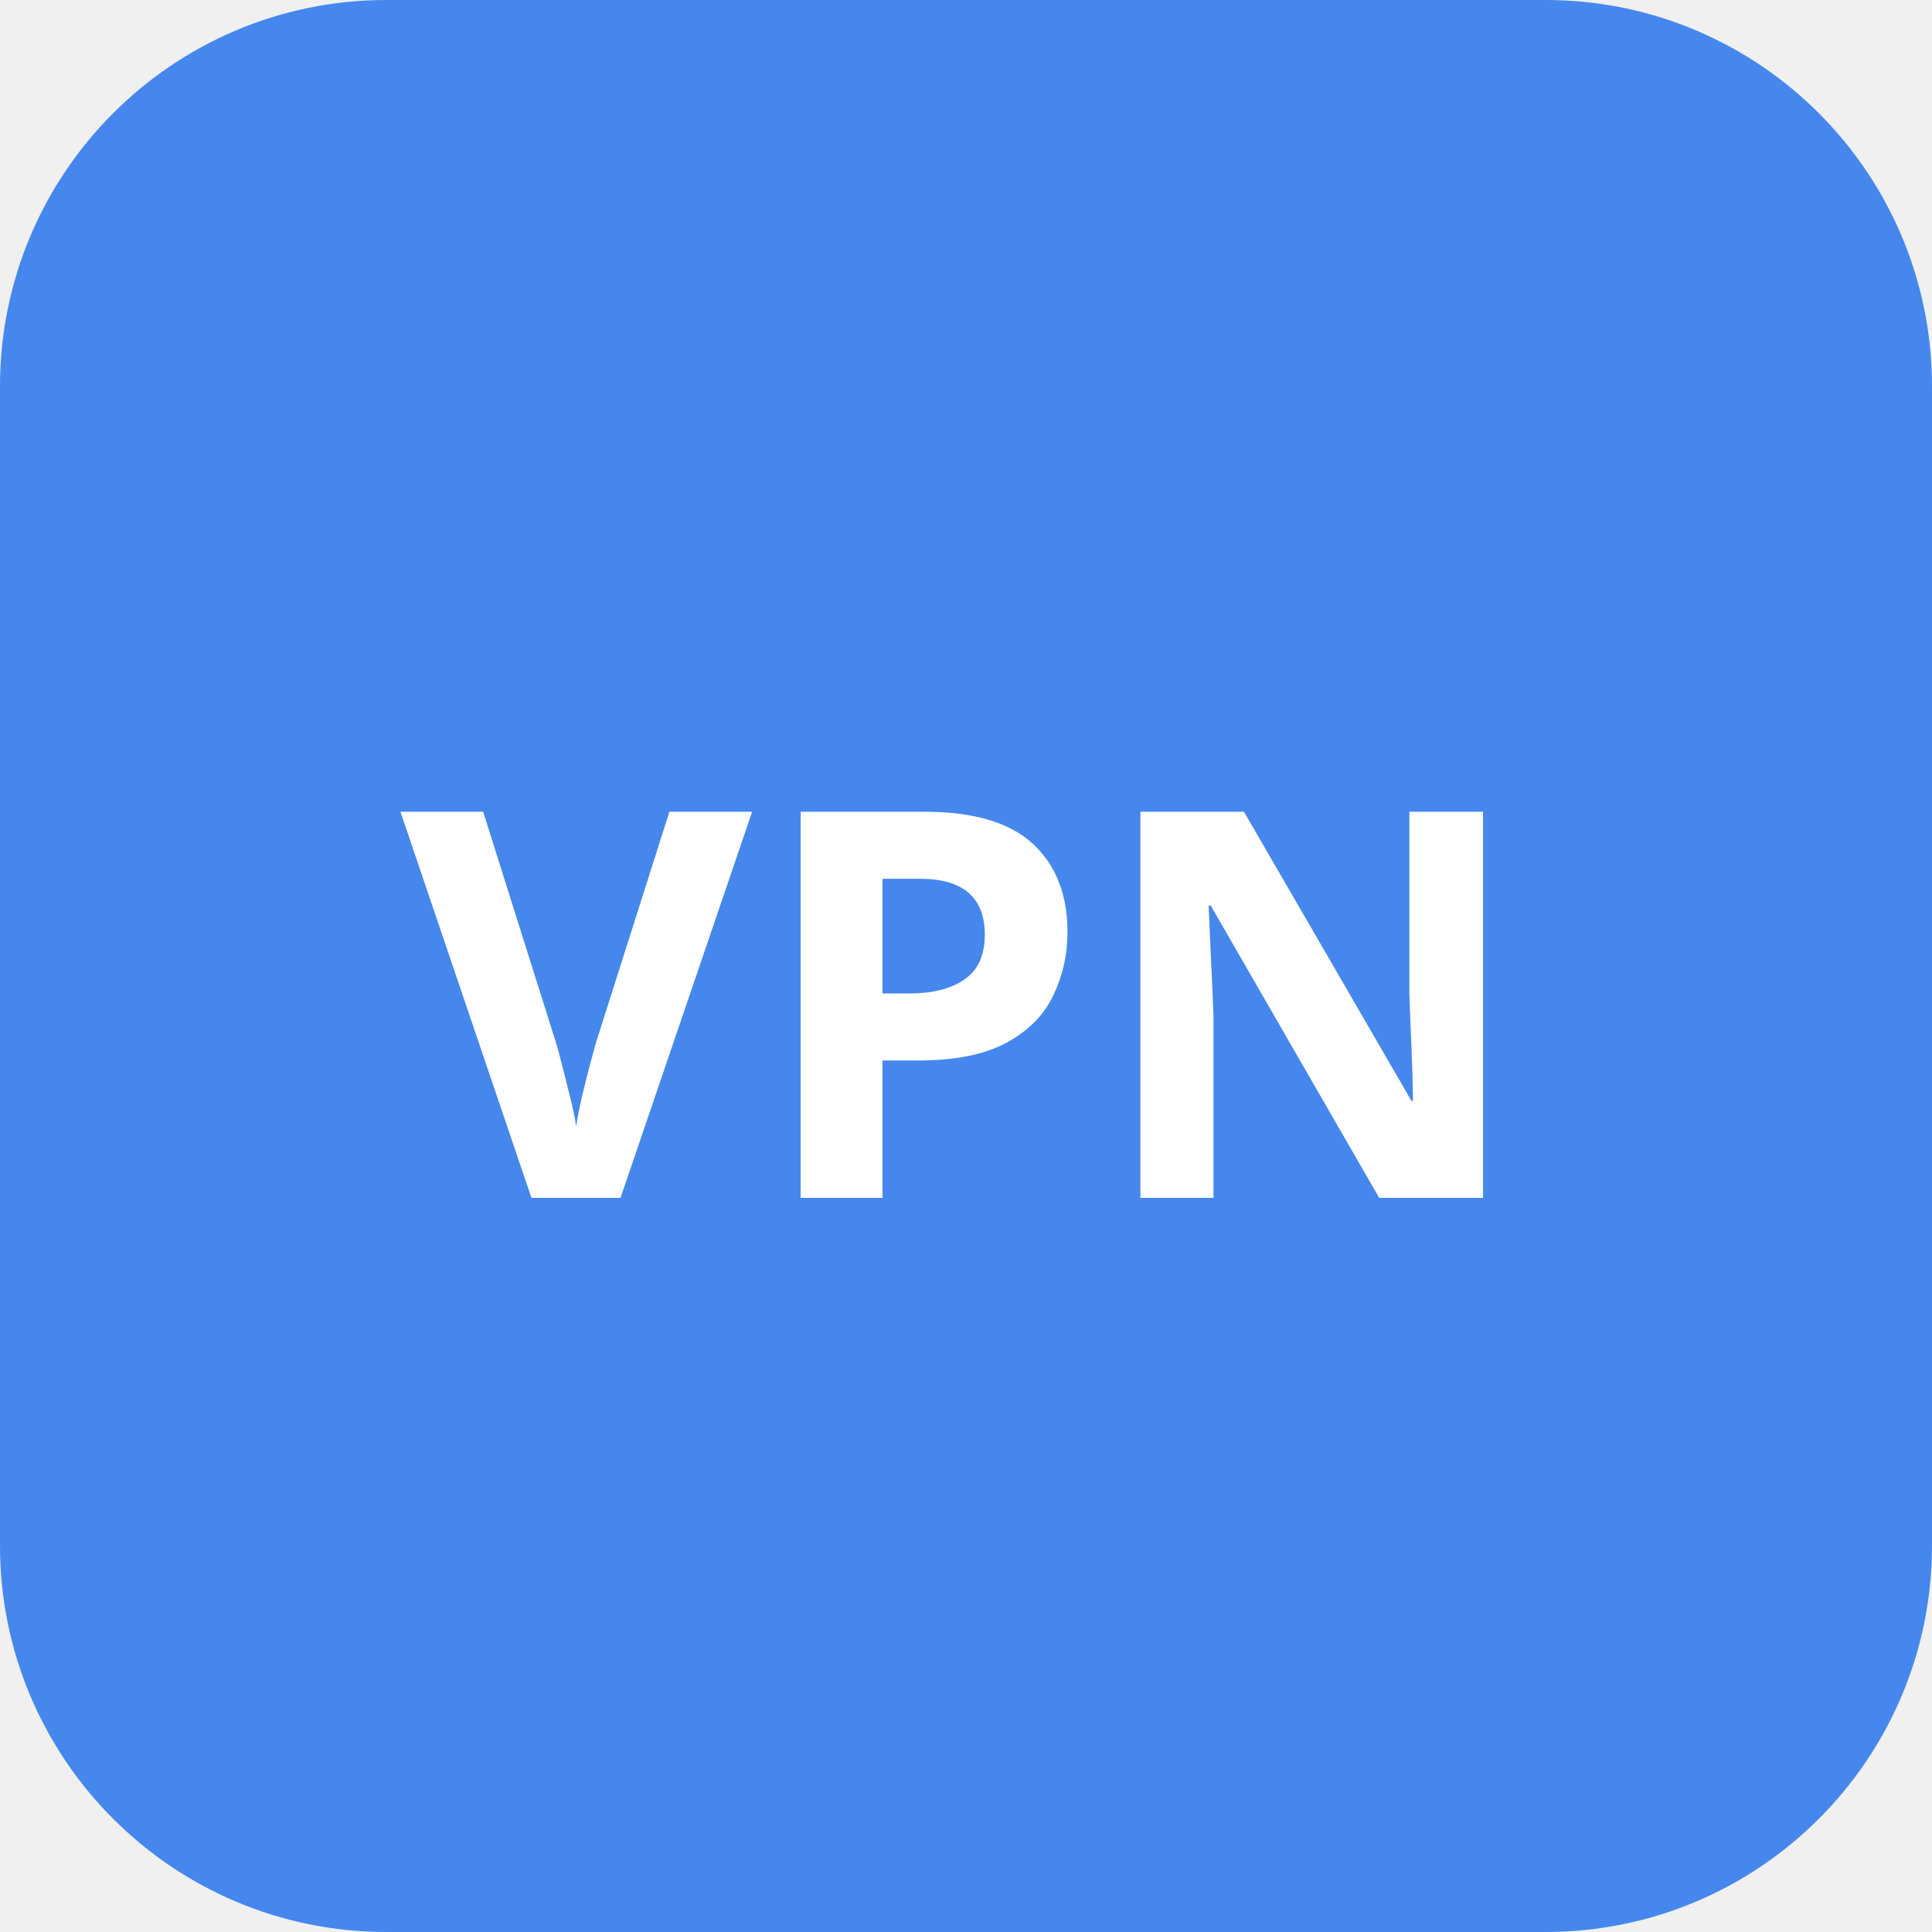
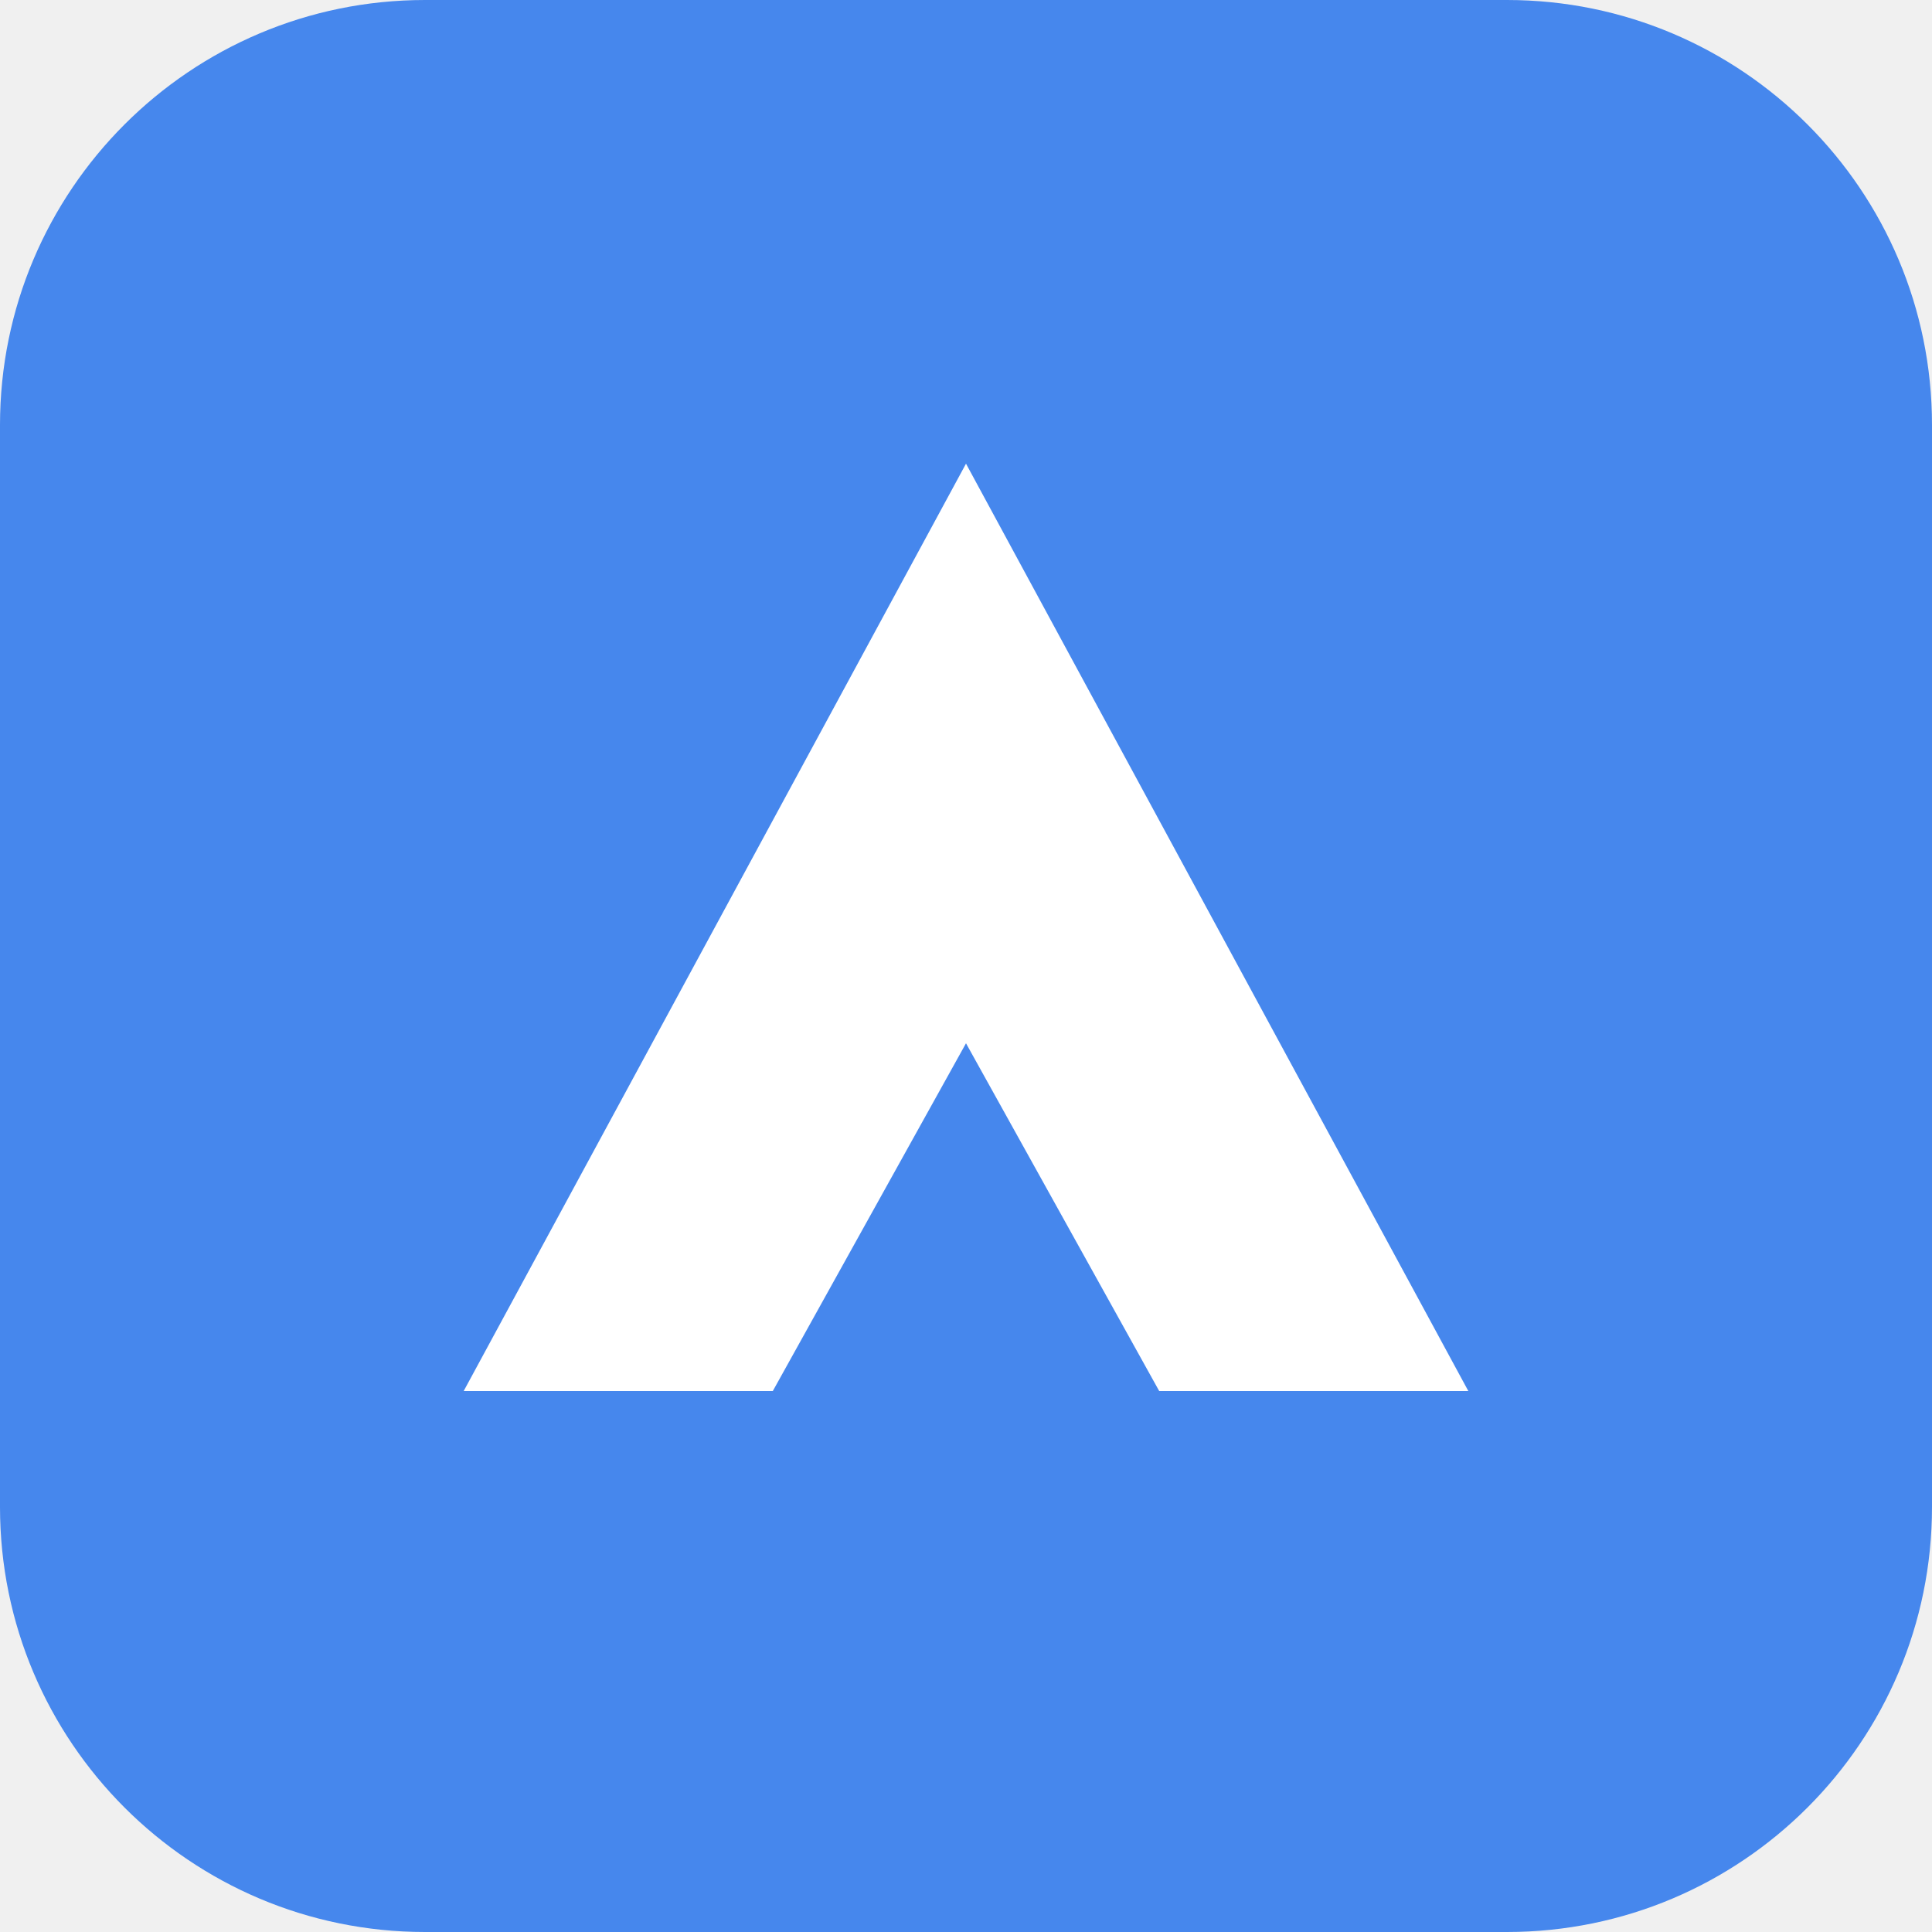
<svg xmlns="http://www.w3.org/2000/svg" viewBox="0 0 100 100" width="100" height="100">
-   <rect width="100" height="100" rx="20" fill="#4687ED" />
-   <text x="50" y="62" font-family="'Arial Black', sans-serif" font-weight="900" font-size="28" fill="white" text-anchor="middle">VPN</text>
+   <rect width="100" height="100" rx="22" fill="#4687ED" />
+   <path d="M50 24L76 72H60L50 54L40 72H24L50 24Z" fill="white" />
</svg>
